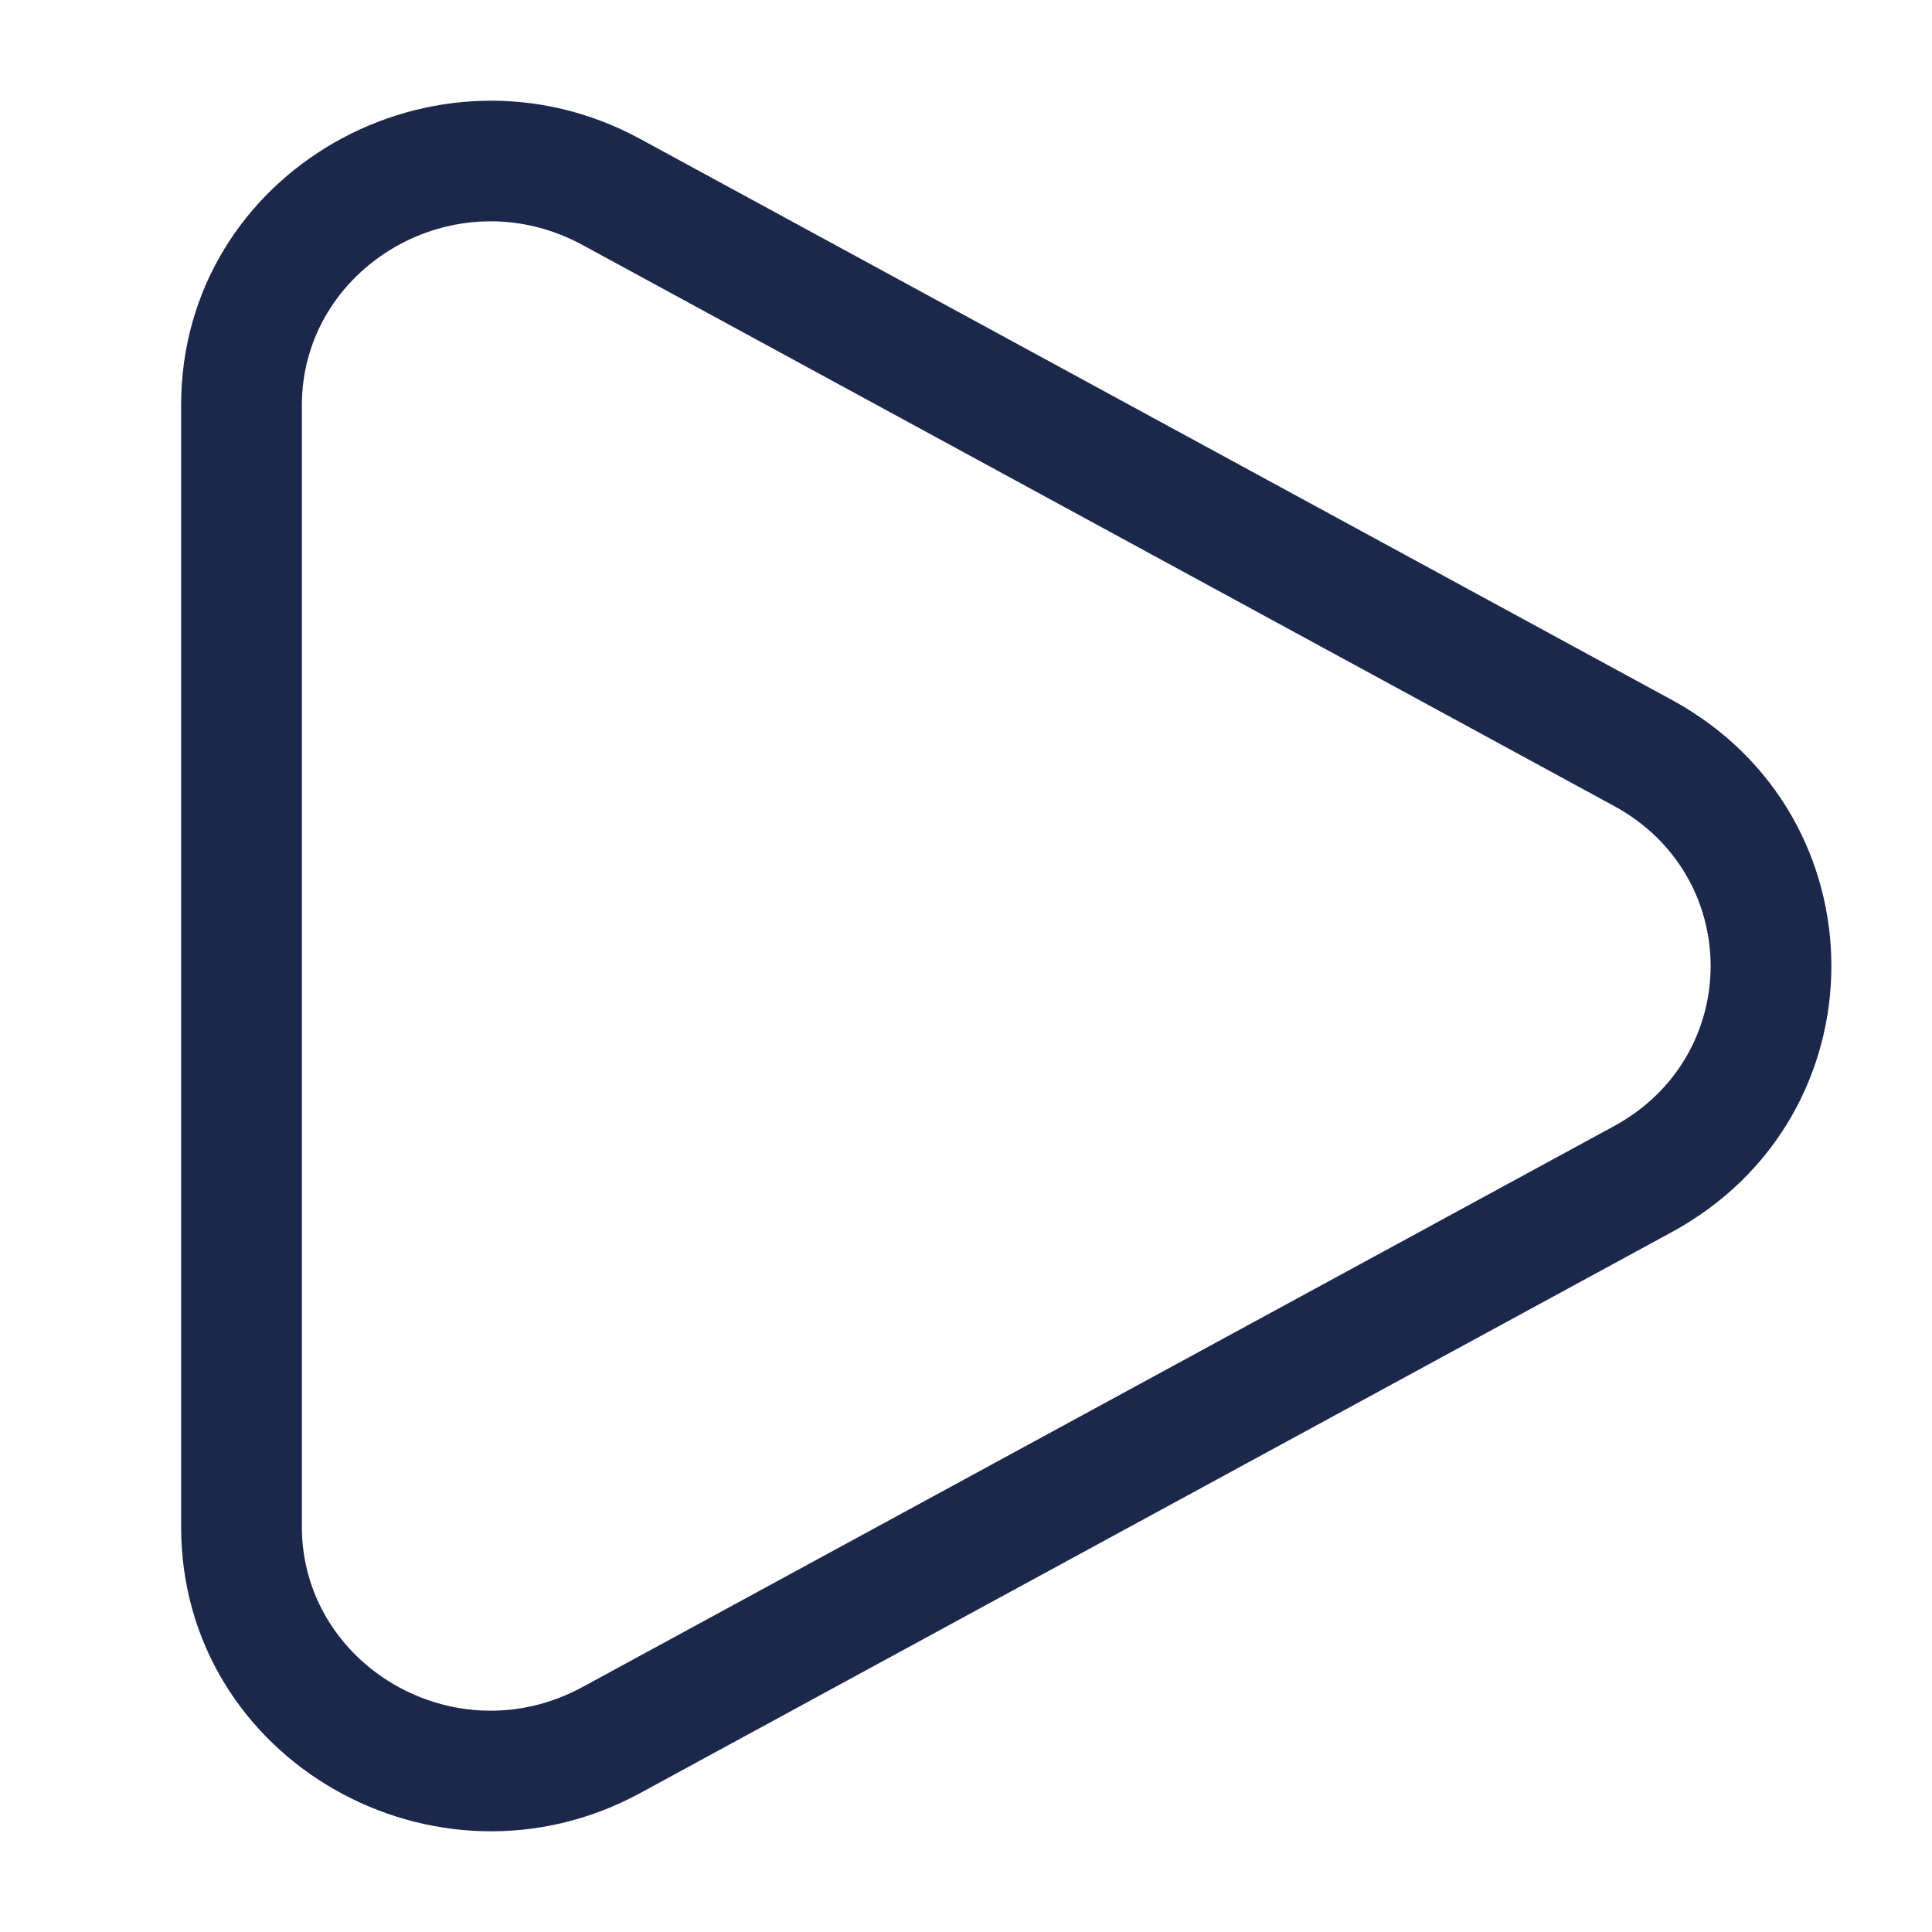
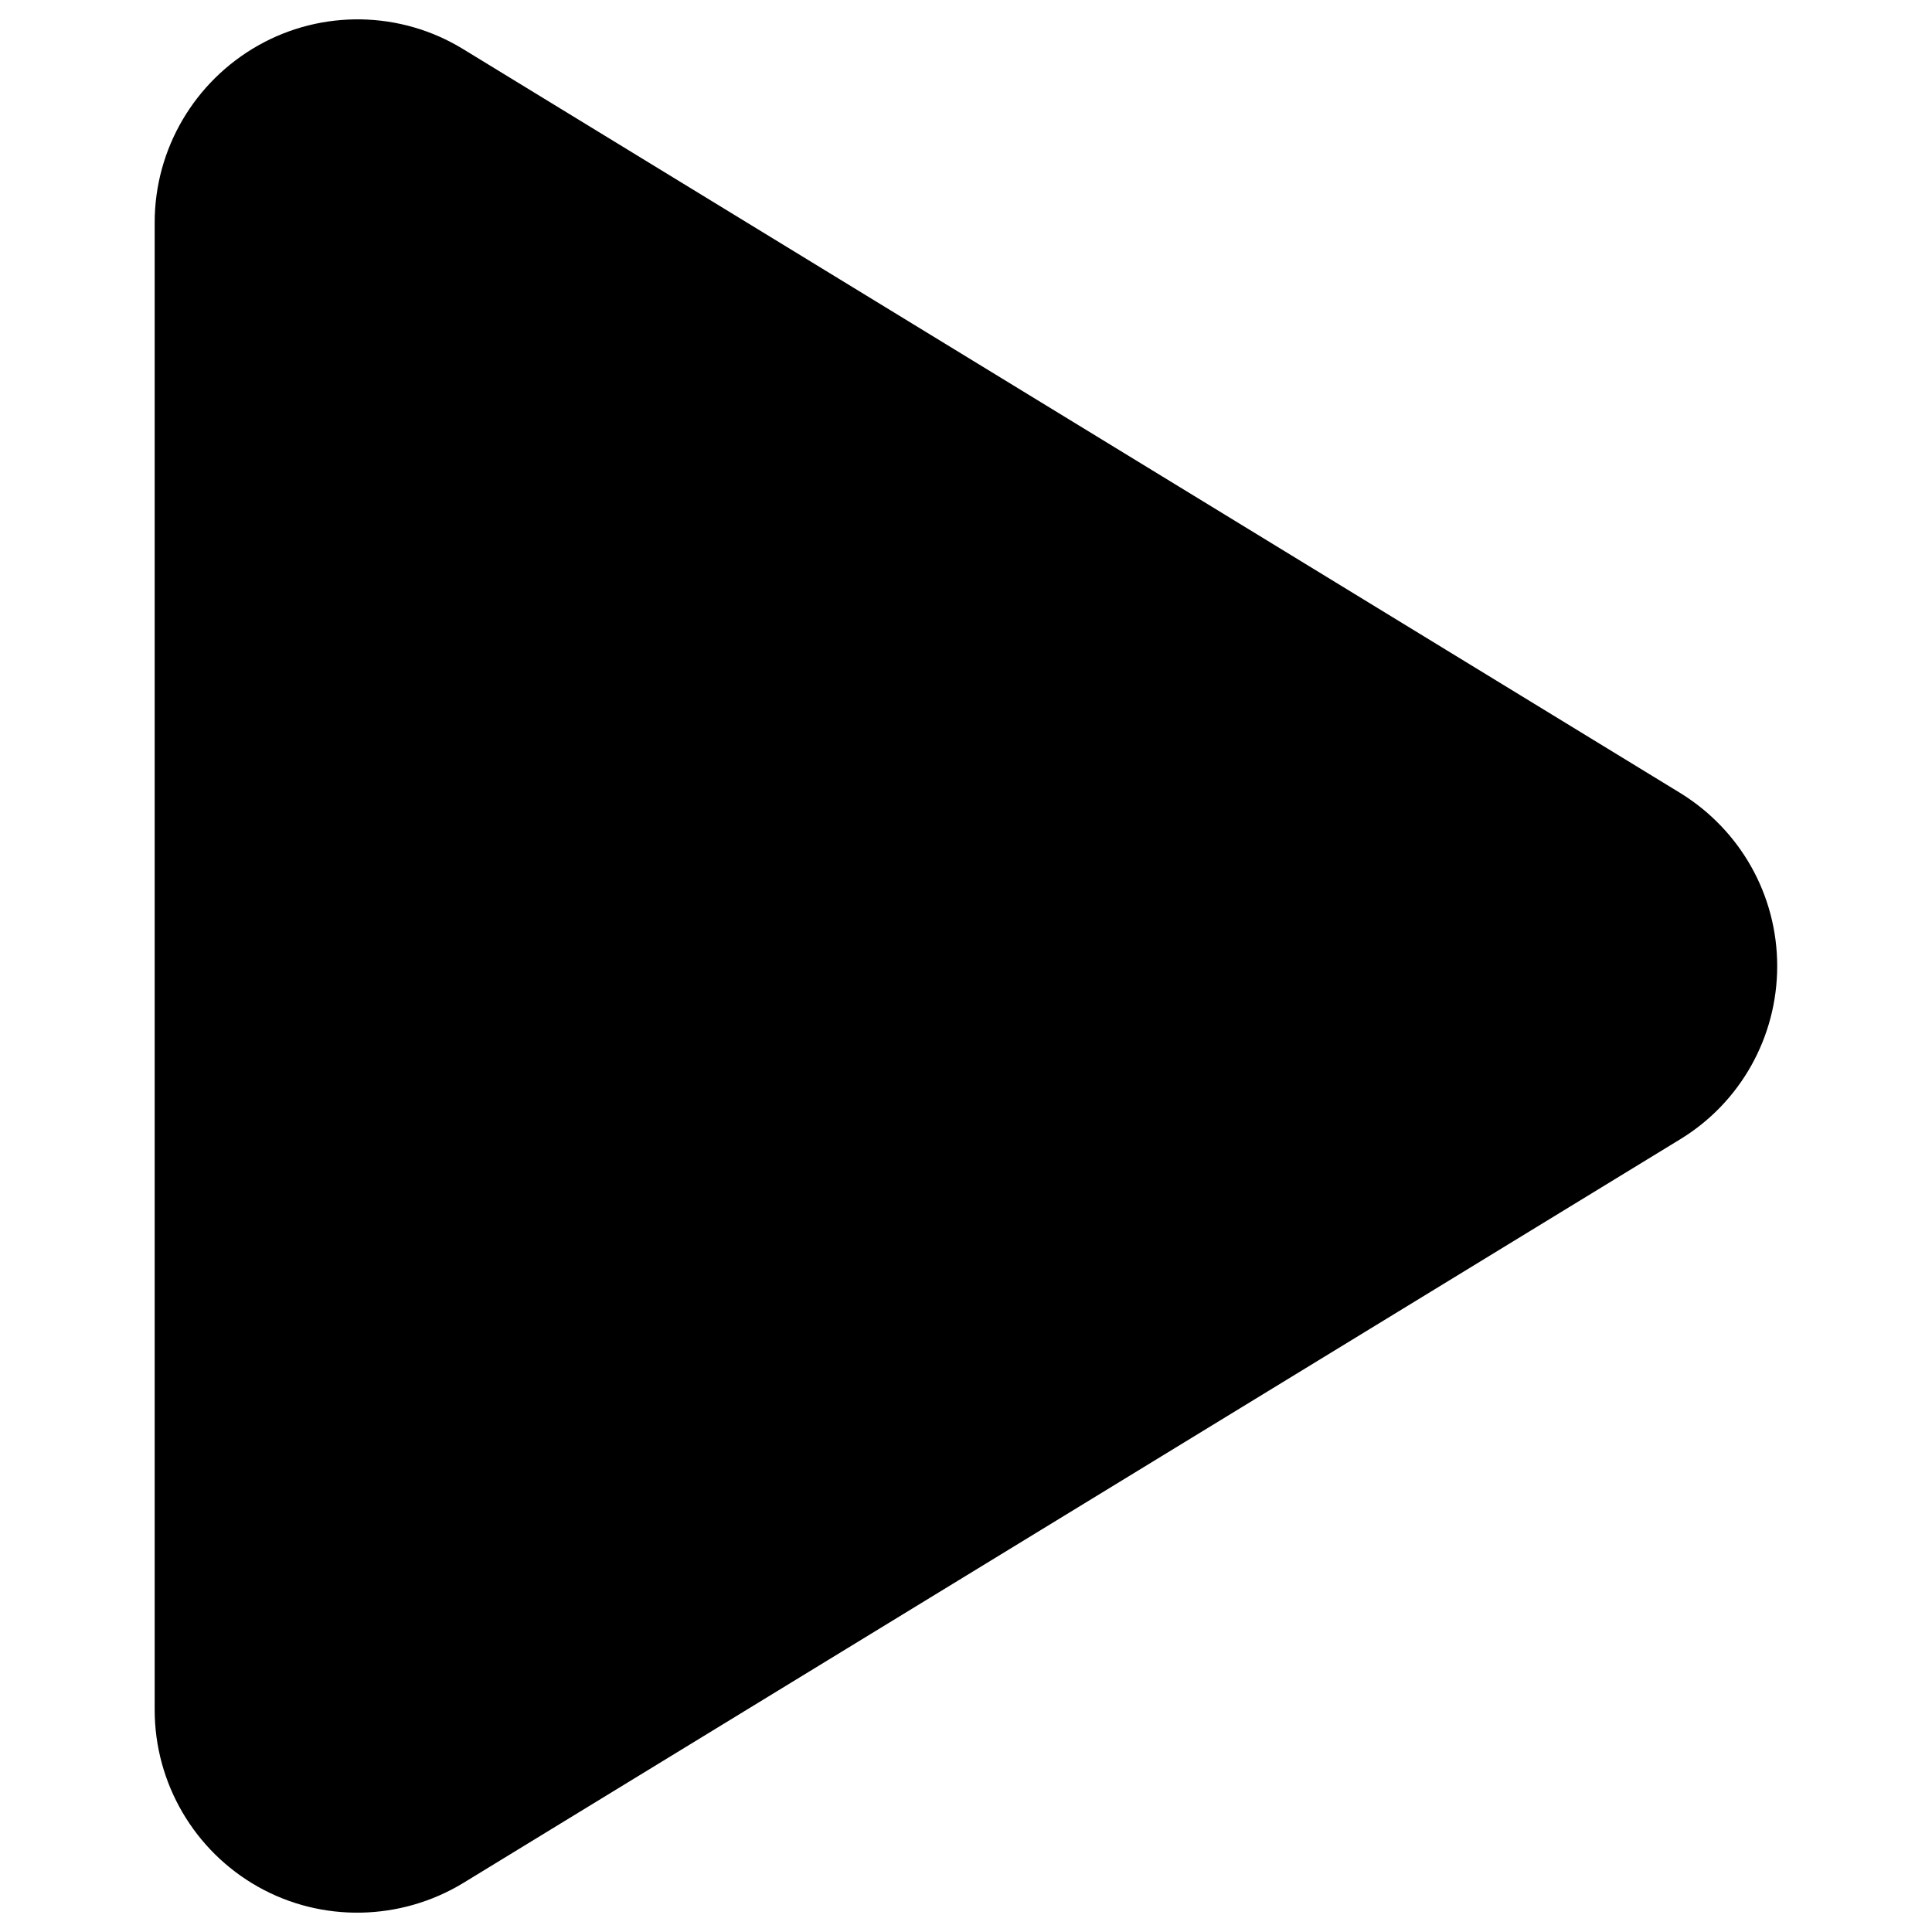
- <svg xmlns="http://www.w3.org/2000/svg" width="800px" height="800px" viewBox="0 0 24 24" fill="none">
-   <path fill-rule="evenodd" clip-rule="evenodd" d="M7.238 3.044C5.652 2.182 3.75 3.32 3.75 5.033L3.75 18.967C3.75 20.681 5.652 21.818 7.238 20.956L20.05 13.989C21.65 13.119 21.65 10.881 20.05 10.012L7.238 3.044ZM2.25 5.033C2.25 2.128 5.417 0.346 7.955 1.727L20.767 8.694C23.411 10.132 23.411 13.868 20.767 15.306L7.955 22.273C5.417 23.654 2.25 21.872 2.25 18.967L2.25 5.033Z" fill="#1C274C" />
+ <svg xmlns="http://www.w3.org/2000/svg" viewBox="0 0 16 16" fill="currentColor">
+   <path d="M3.836 0.407c-0.518 -0.318 -1.169 -0.329 -1.697 -0.031S1.281 1.233 1.281 1.842V14.16c0 0.609 0.329 1.169 0.857 1.466s1.179 0.283 1.697 -0.031l10.078 -6.159c0.5 -0.304 0.805 -0.847 0.805 -1.435s-0.304 -1.127 -0.805 -1.435L3.836 0.407Z" stroke-width="0.042" />
</svg>
